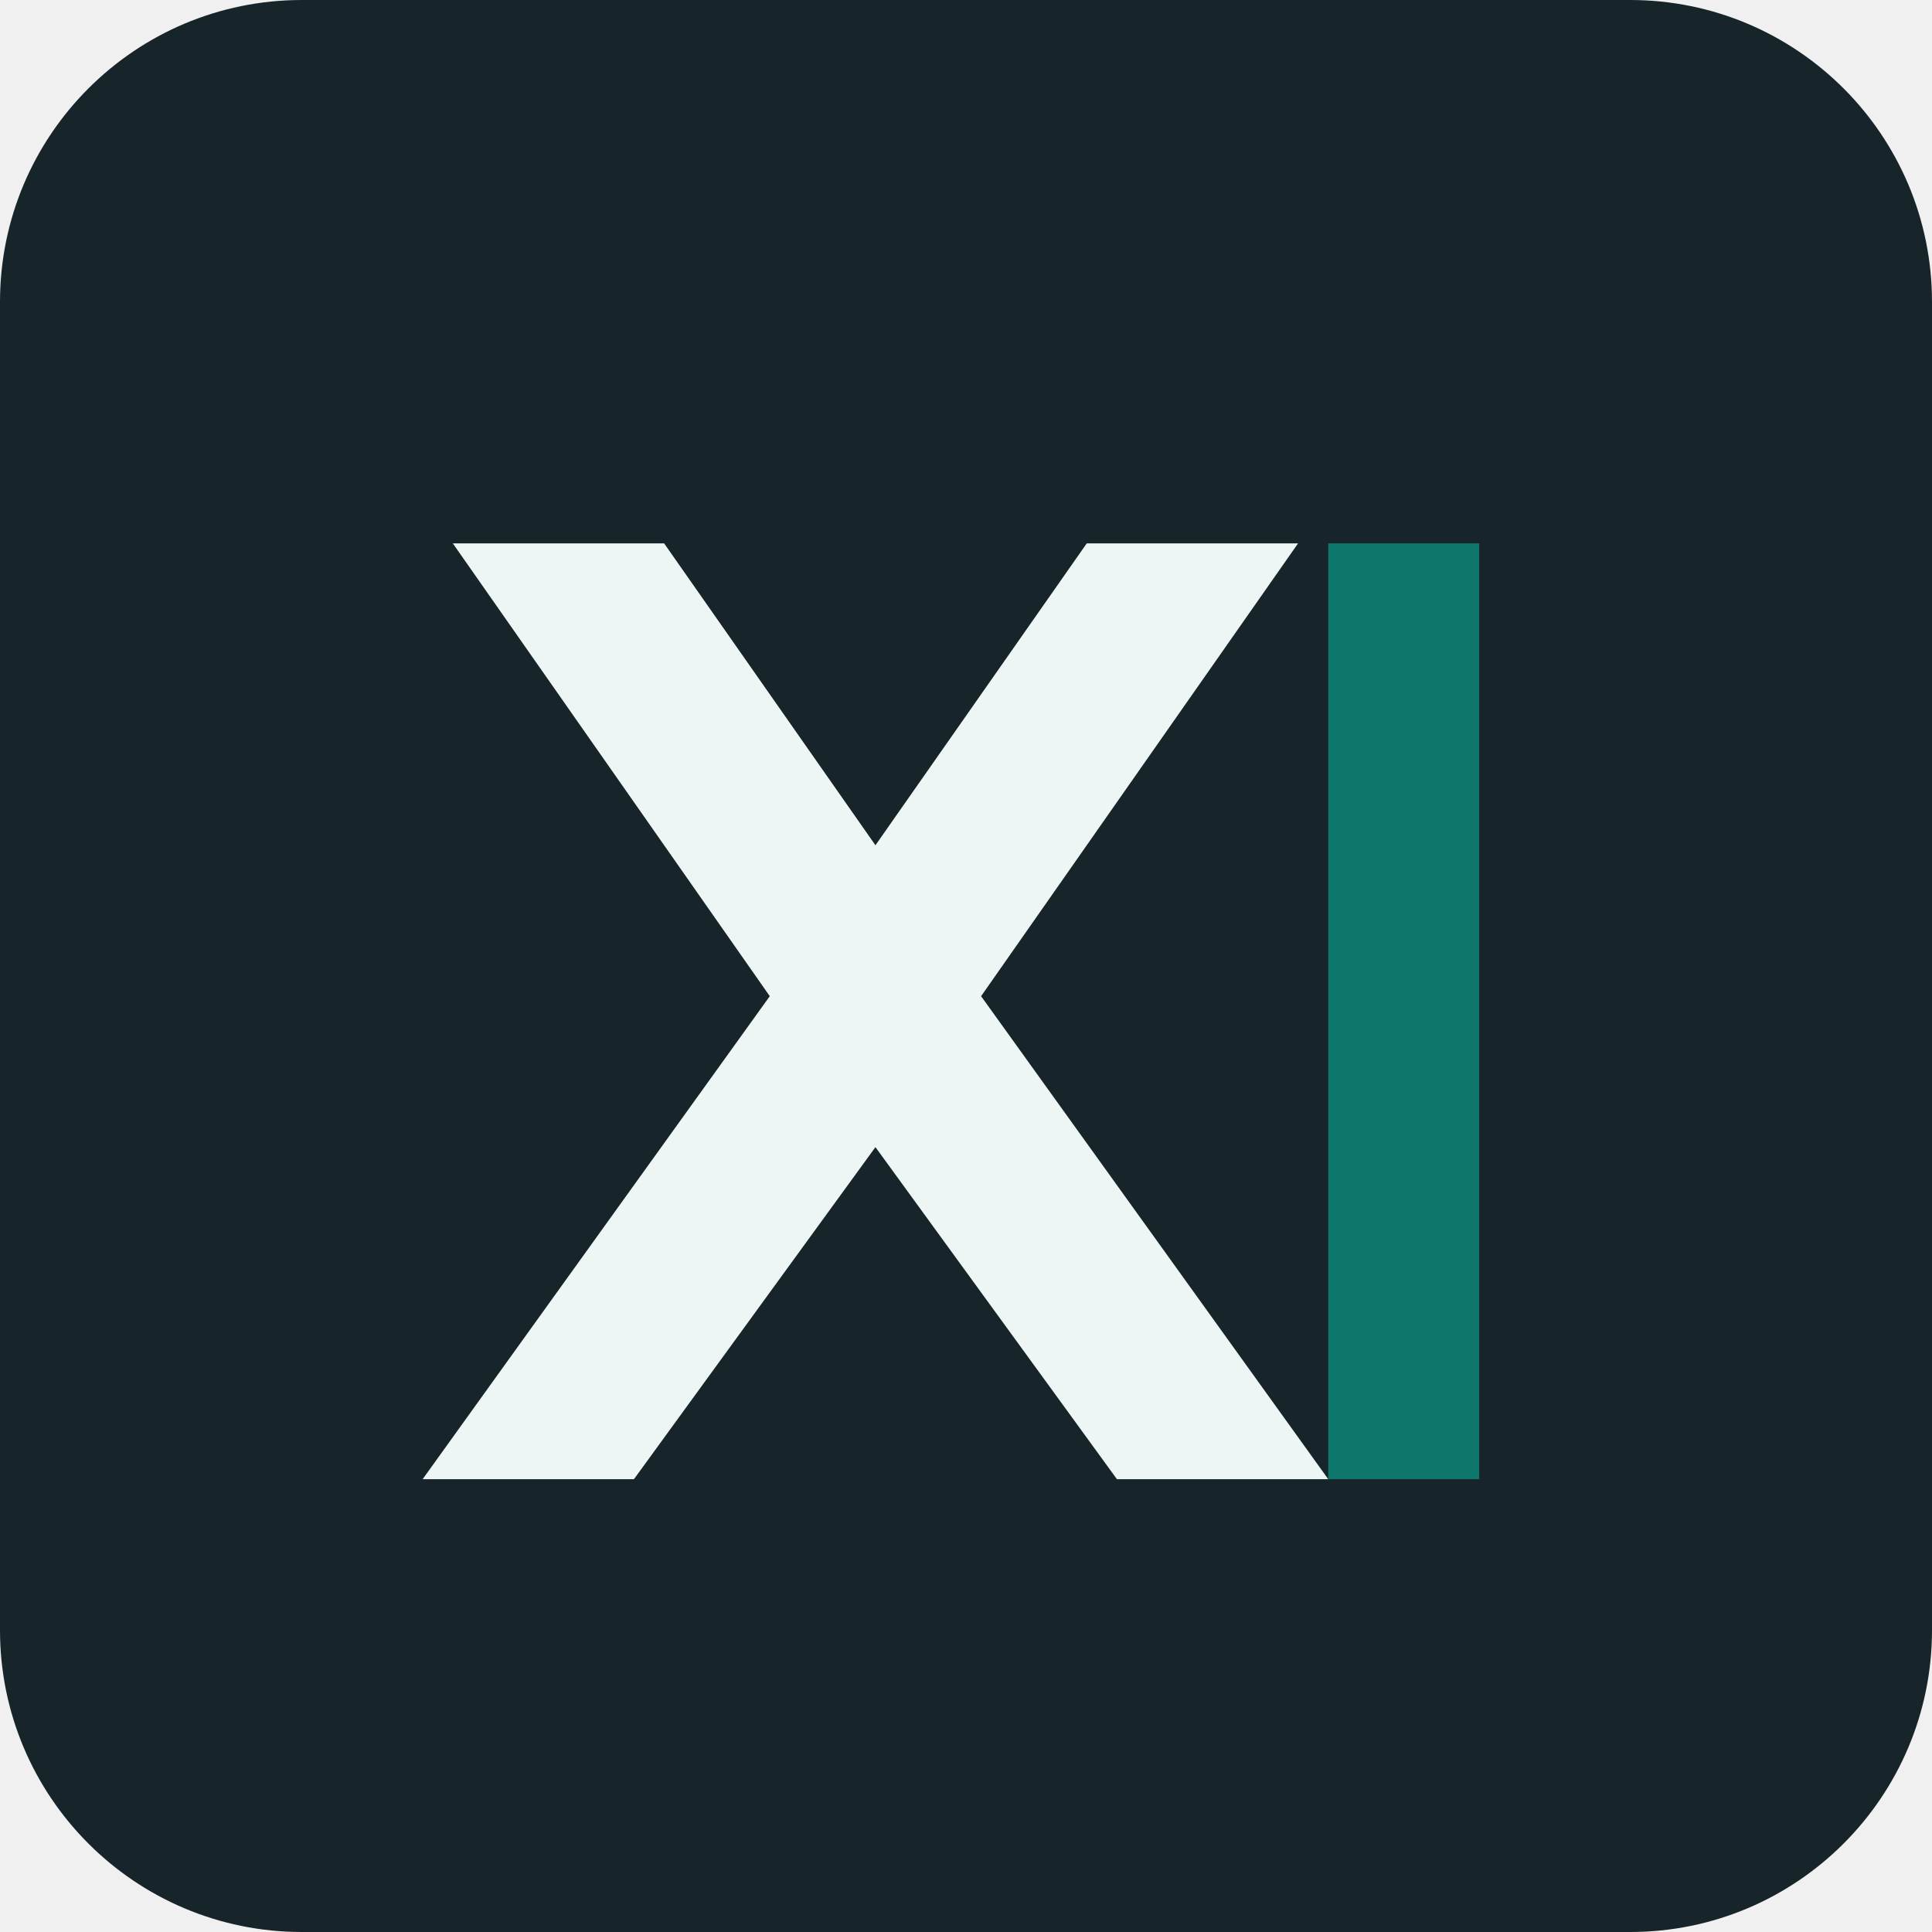
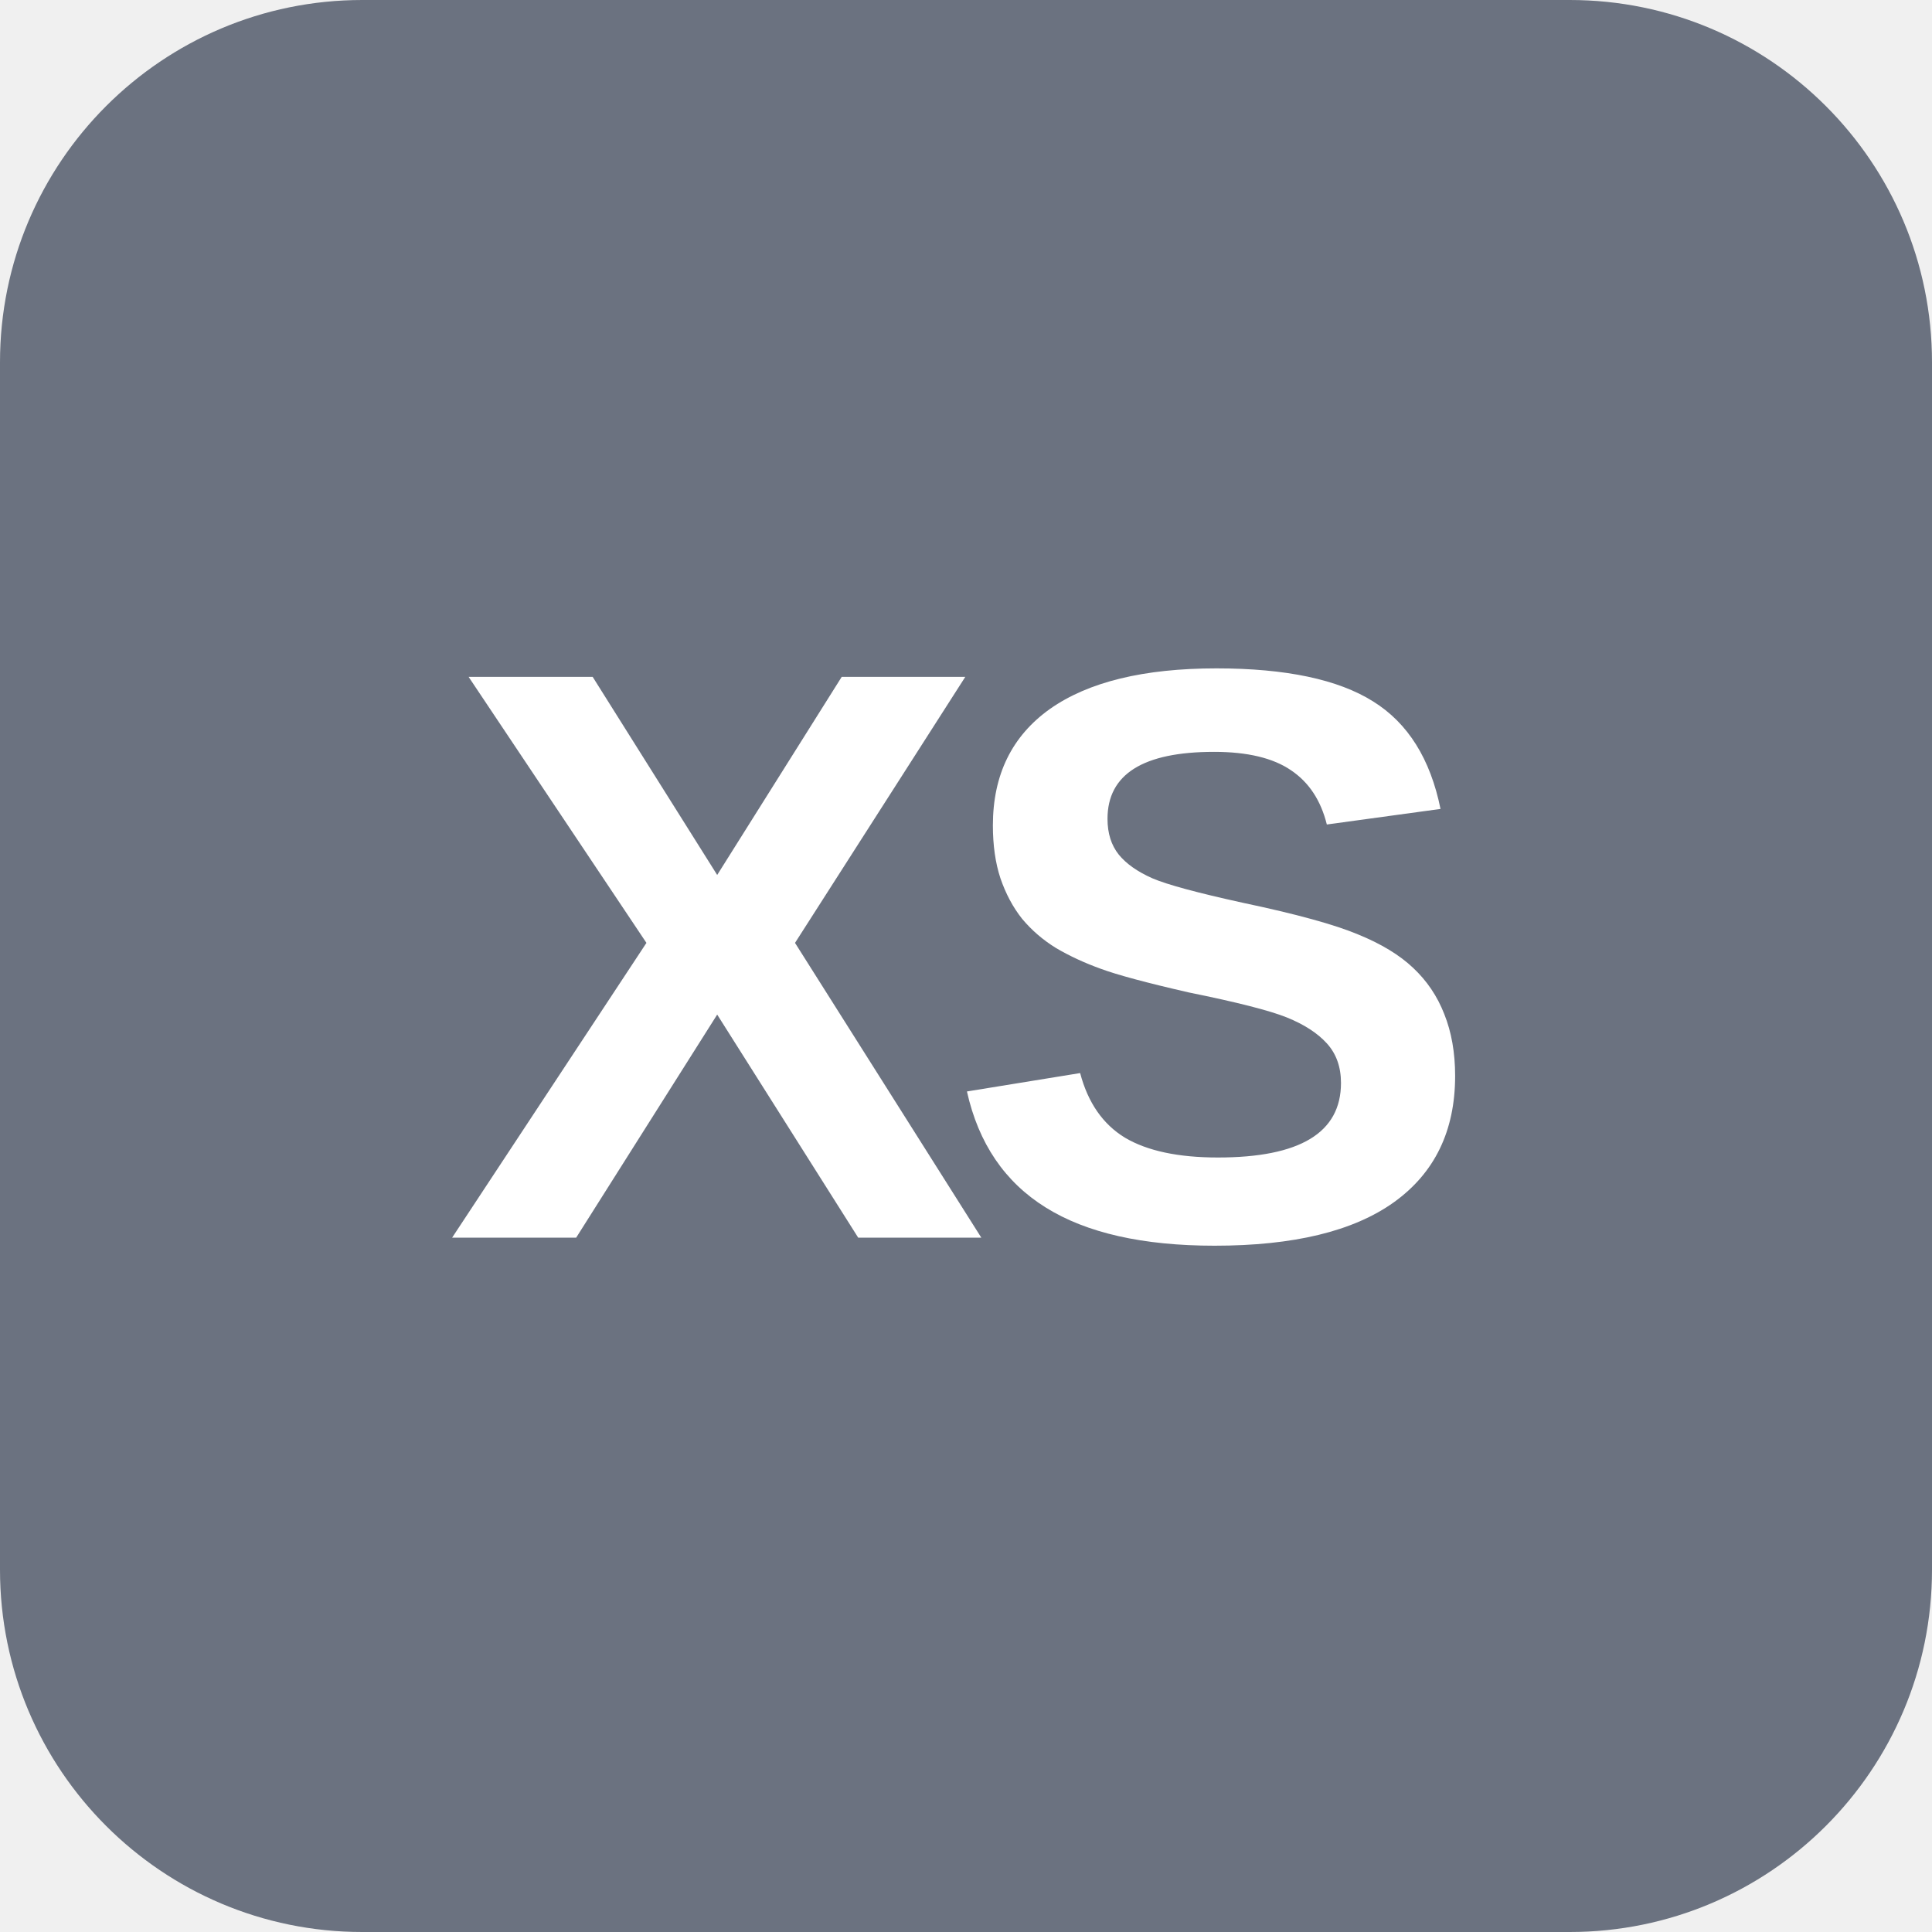
<svg xmlns="http://www.w3.org/2000/svg" viewBox="0 0 64 64" role="img" aria-label="XS">
-   <rect width="64" height="64" rx="10" fill="#17252a" />
-   <path d="M15 18h7l7 10 7-10h7L32.5 33 44 49h-7l-8-11-8 11h-7l11.5-16L15 18Z" fill="#edf6f4" />
-   <path d="M44 18h5v31h-5z" fill="#0f766e" />
+   <rect width="64" height="64" rx="12" fill="#6b7280" />
+   <text x="32" y="41" fill="#ffffff" font-family="Arial, Helvetica, sans-serif" font-size="27" font-weight="700" letter-spacing="-1.5" text-anchor="middle">XS</text>
</svg>
